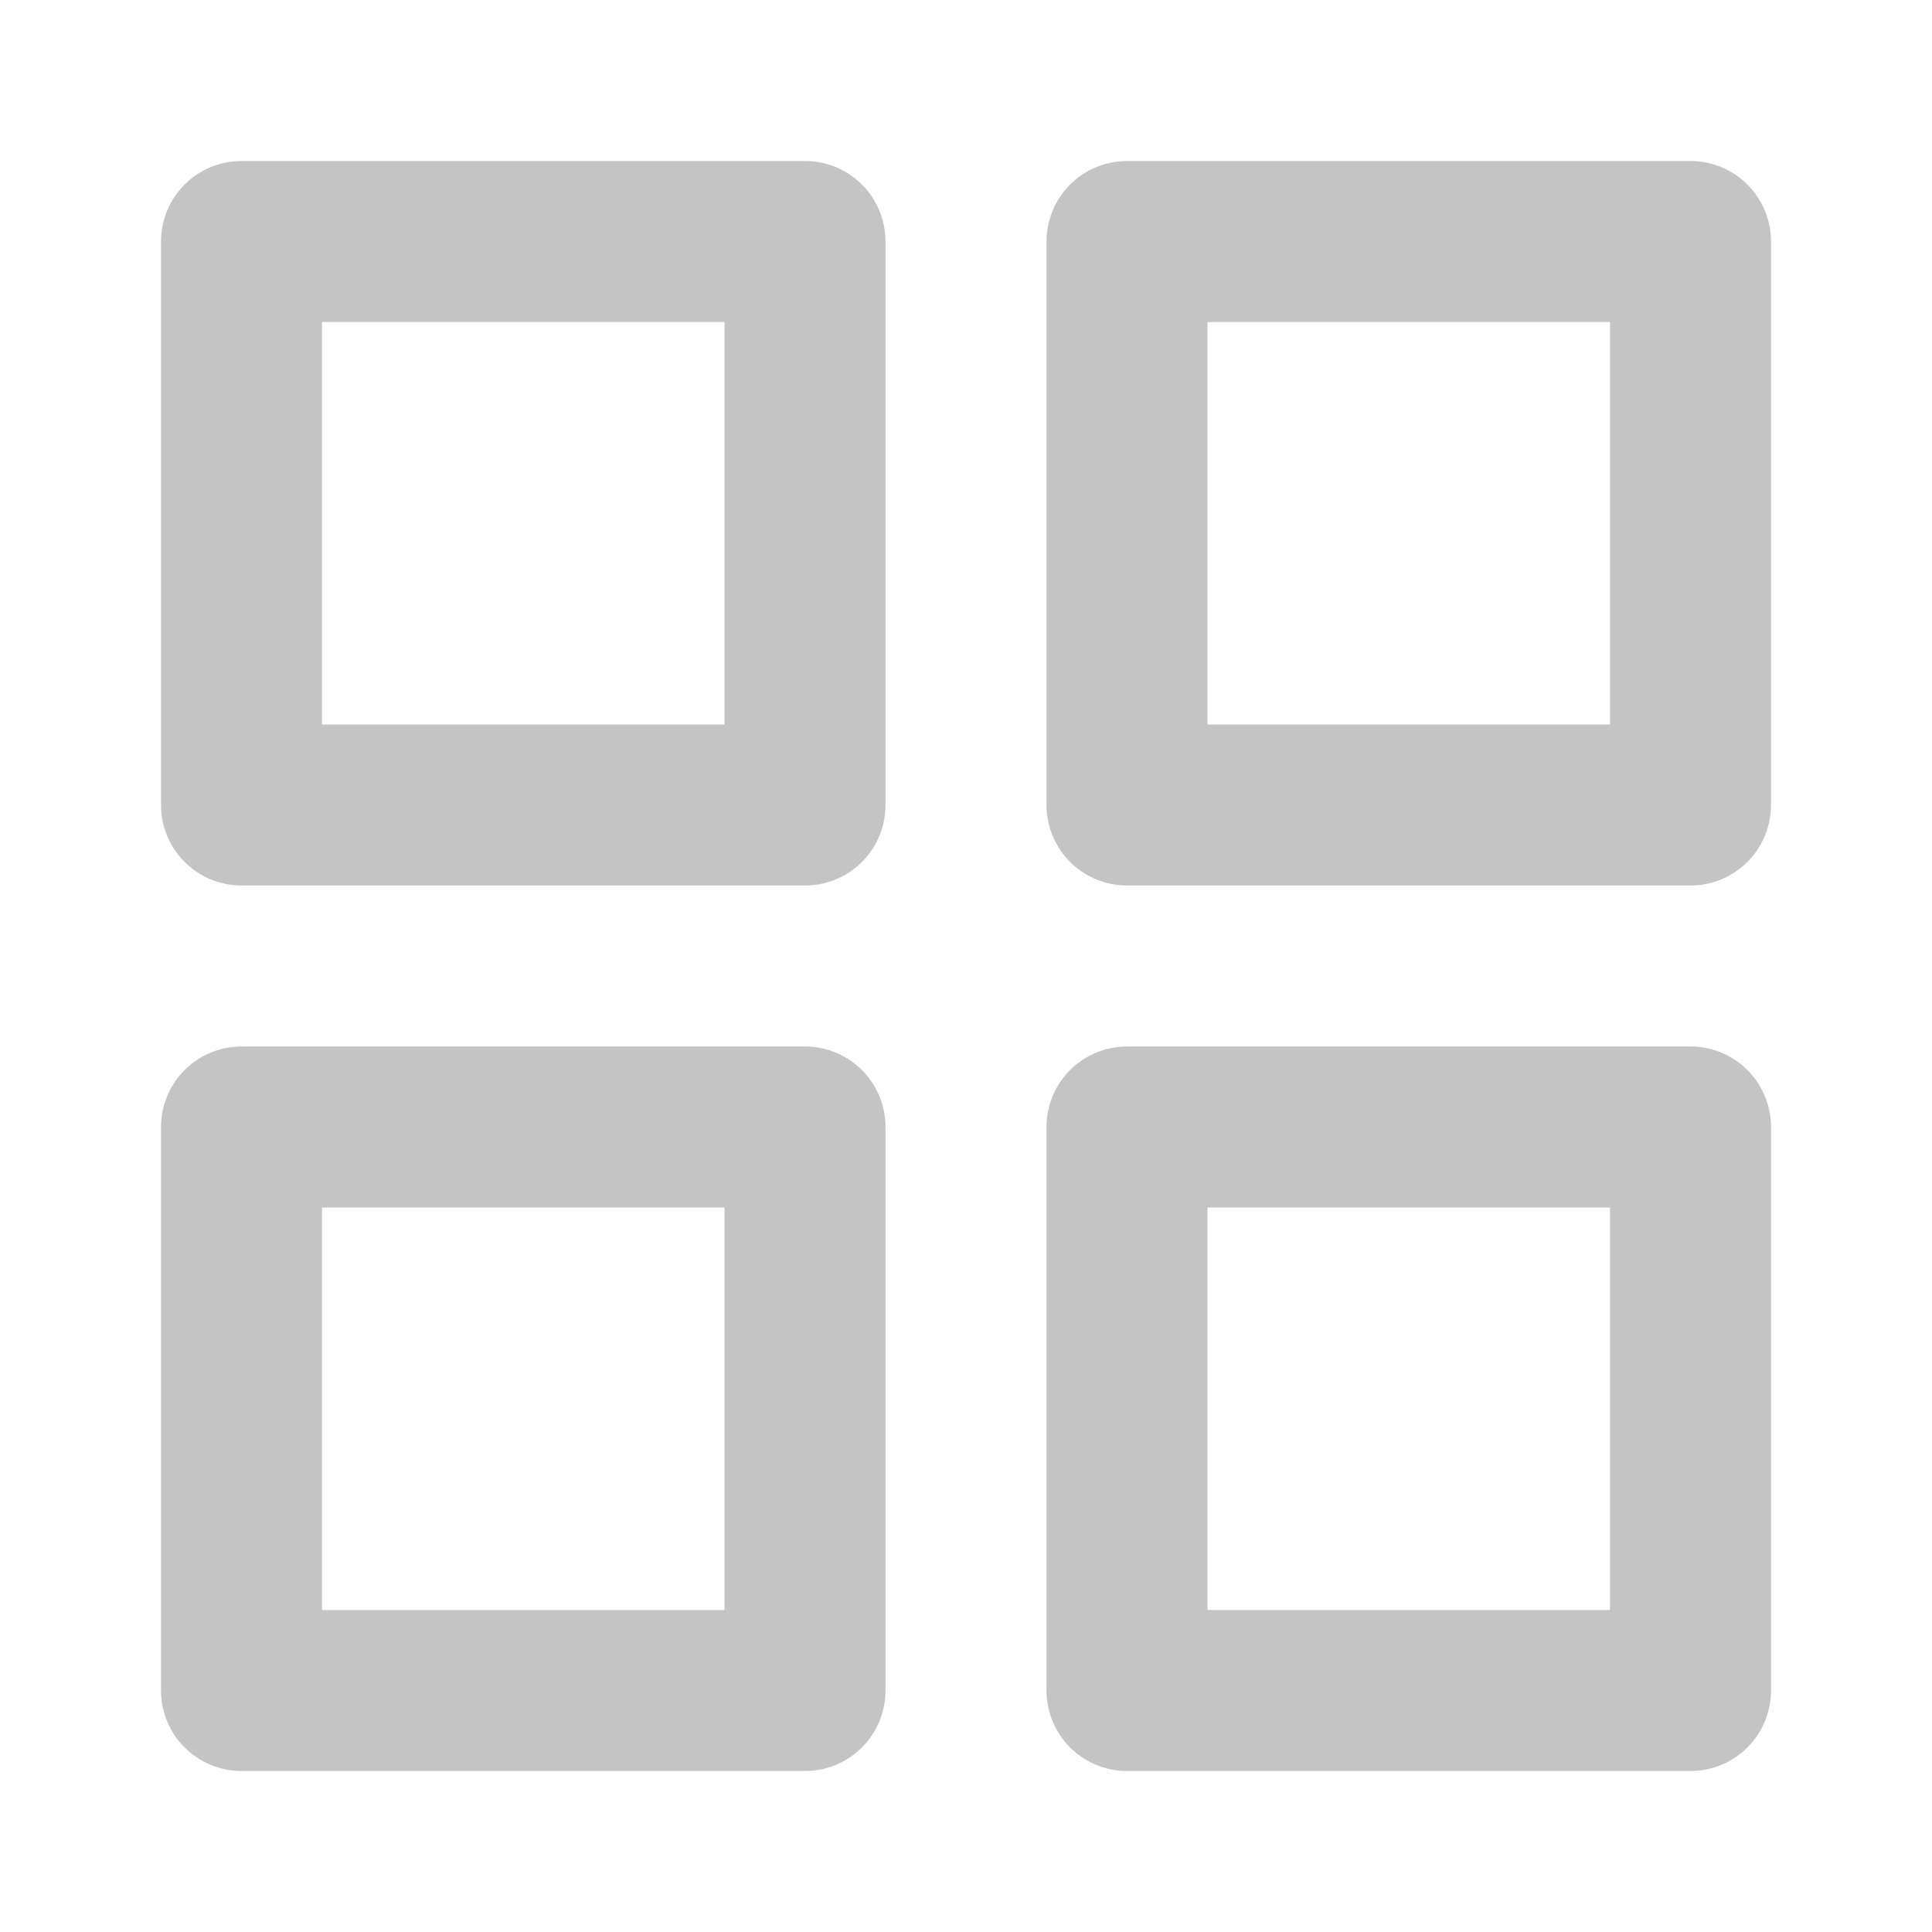
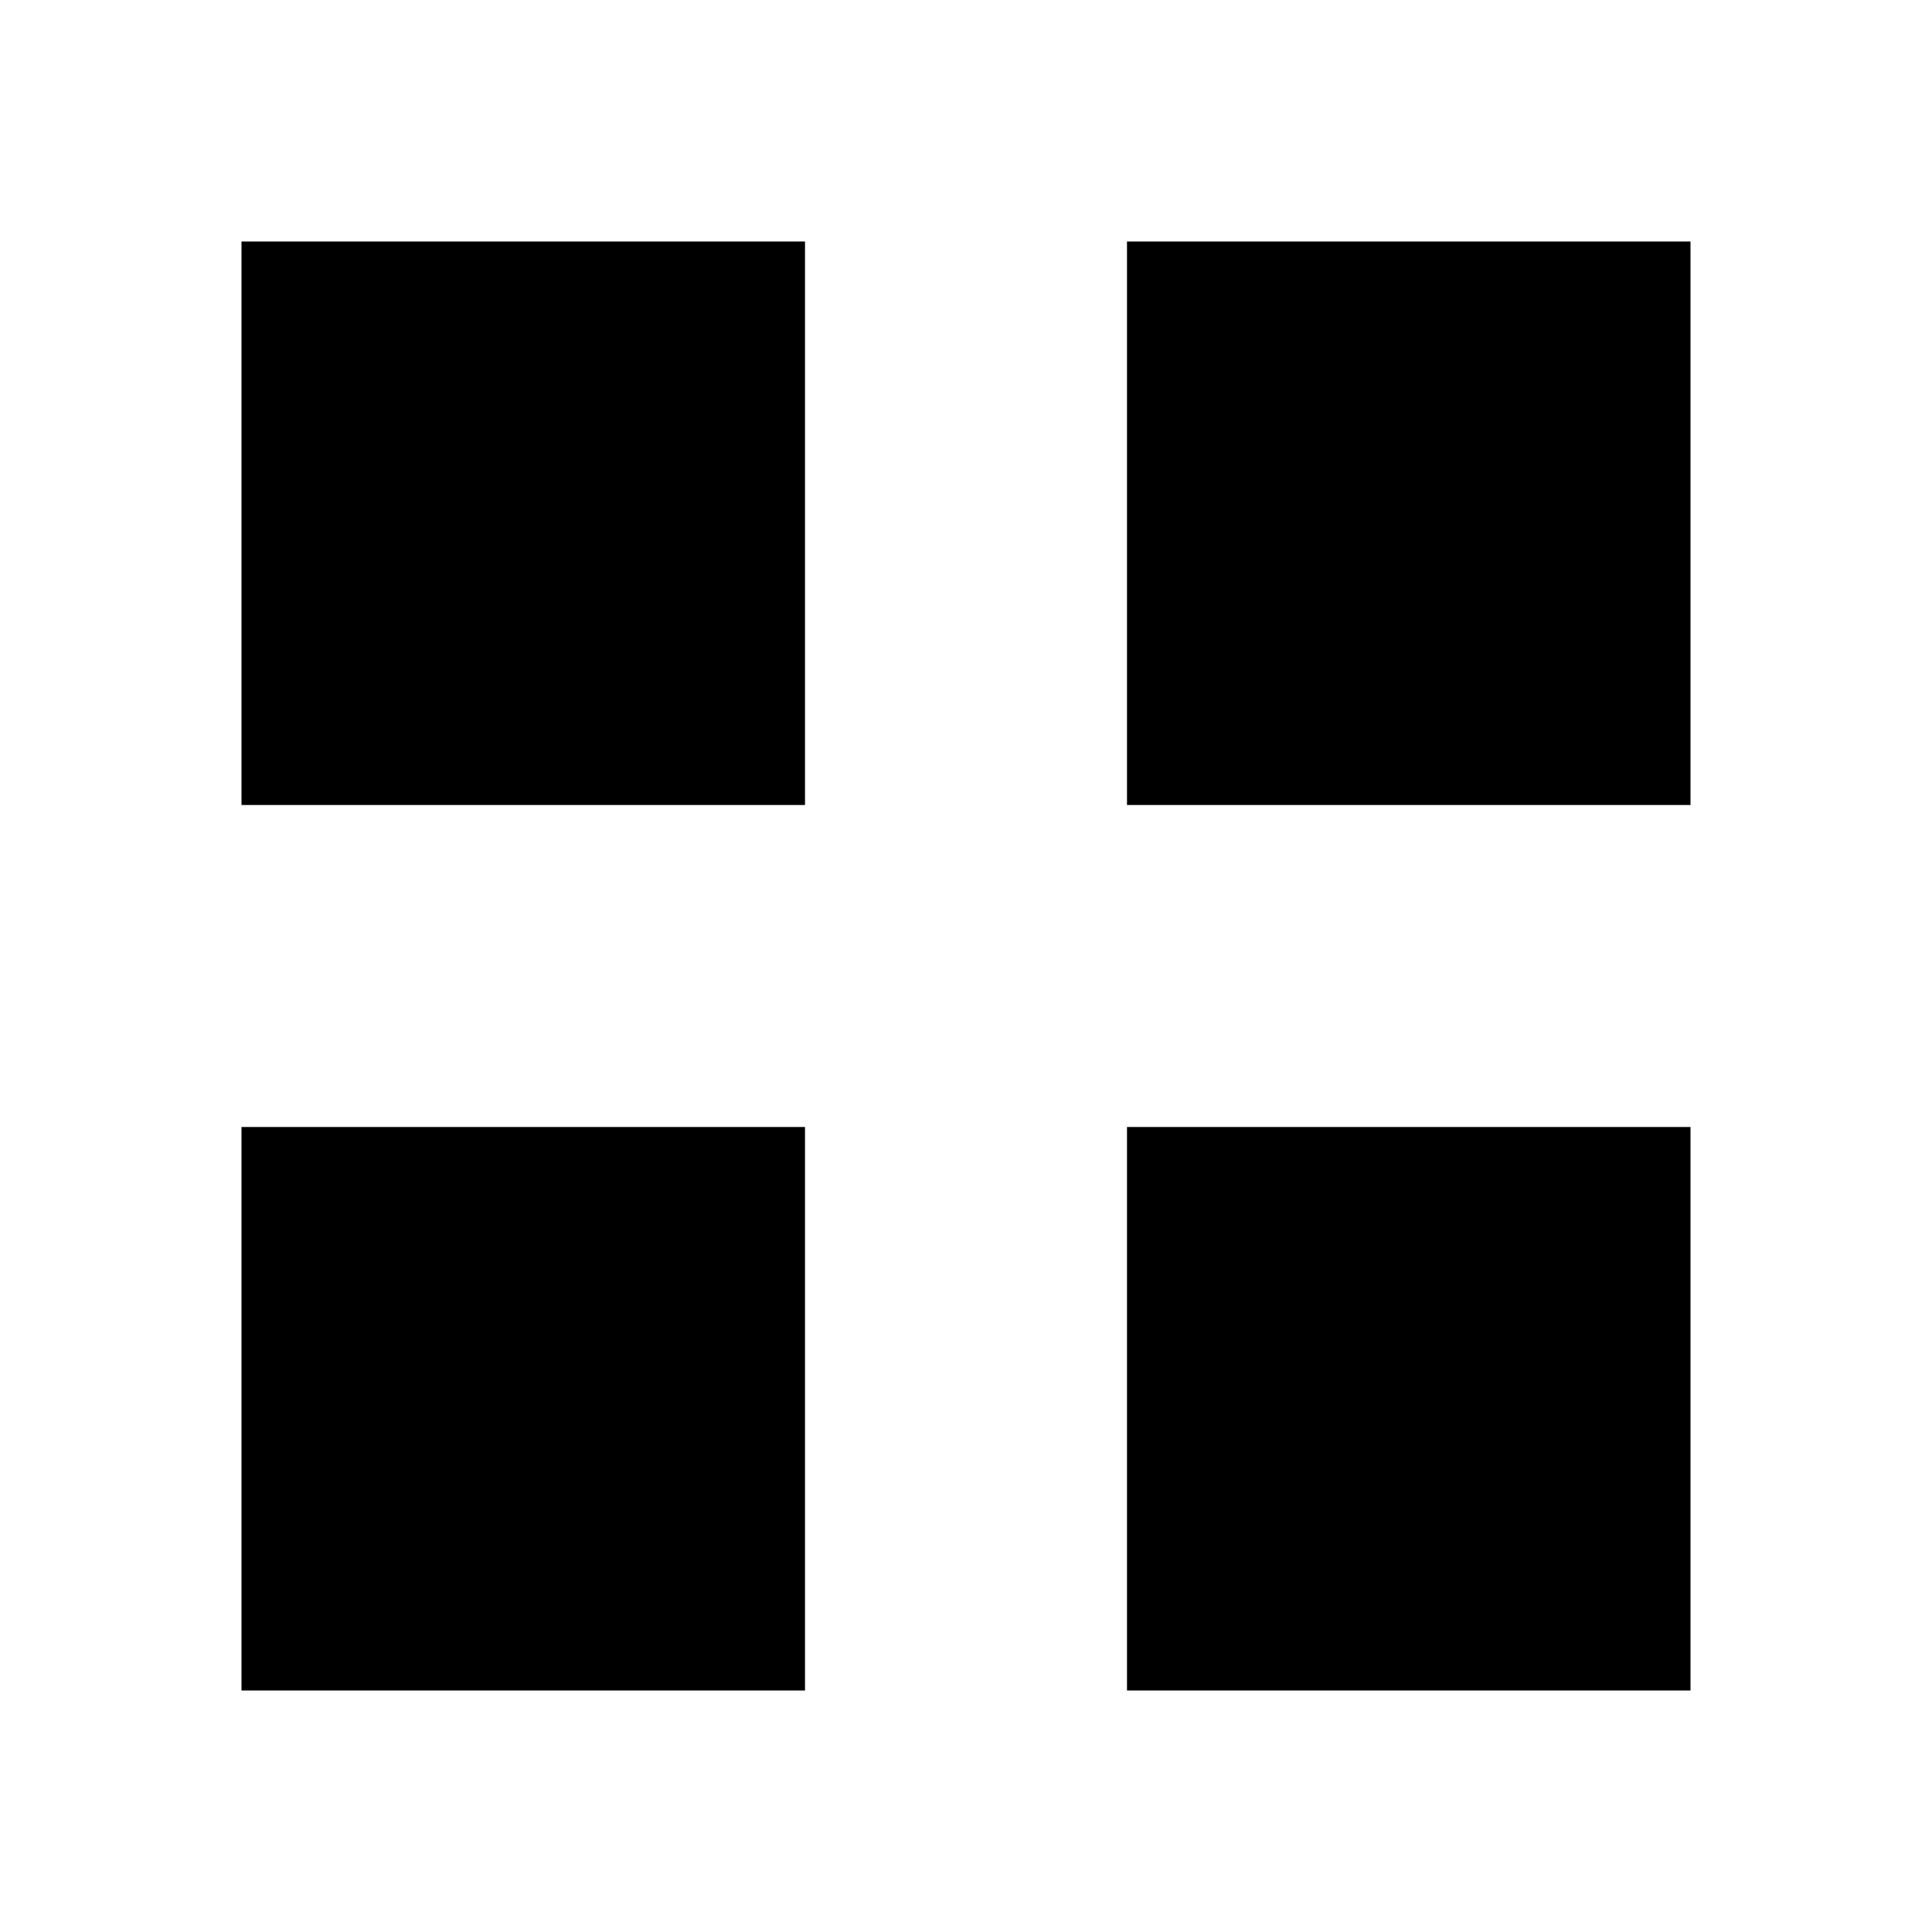
- <svg xmlns="http://www.w3.org/2000/svg" width="24" height="24" viewBox="0 0 24 24" fill="none">
-   <path d="M21 14H14V21H21V14Z" stroke="#C4C4C4" stroke-width="2" stroke-linecap="round" stroke-linejoin="round" />
-   <path d="M10 14H3V21H10V14Z" stroke="#C4C4C4" stroke-width="2" stroke-linecap="round" stroke-linejoin="round" />
-   <path d="M21 3H14V10H21V3Z" stroke="#C4C4C4" stroke-width="2" stroke-linecap="round" stroke-linejoin="round" />
-   <path d="M10 3H3V10H10V3Z" stroke="#C4C4C4" stroke-width="2" stroke-linecap="round" stroke-linejoin="round" />
+ <svg xmlns="http://www.w3.org/2000/svg" width="24" height="24" viewBox="0 0 24 24">
+   <path d="M21 14H14V21H21V14Z" stroke="current" stroke-width="2" stroke-linecap="round" stroke-linejoin="round" />
+   <path d="M10 14H3V21H10V14Z" stroke="current" stroke-width="2" stroke-linecap="round" stroke-linejoin="round" />
+   <path d="M21 3H14V10H21V3Z" stroke="current" stroke-width="2" stroke-linecap="round" stroke-linejoin="round" />
+   <path d="M10 3H3V10H10V3Z" stroke="current" stroke-width="2" stroke-linecap="round" stroke-linejoin="round" />
</svg>
